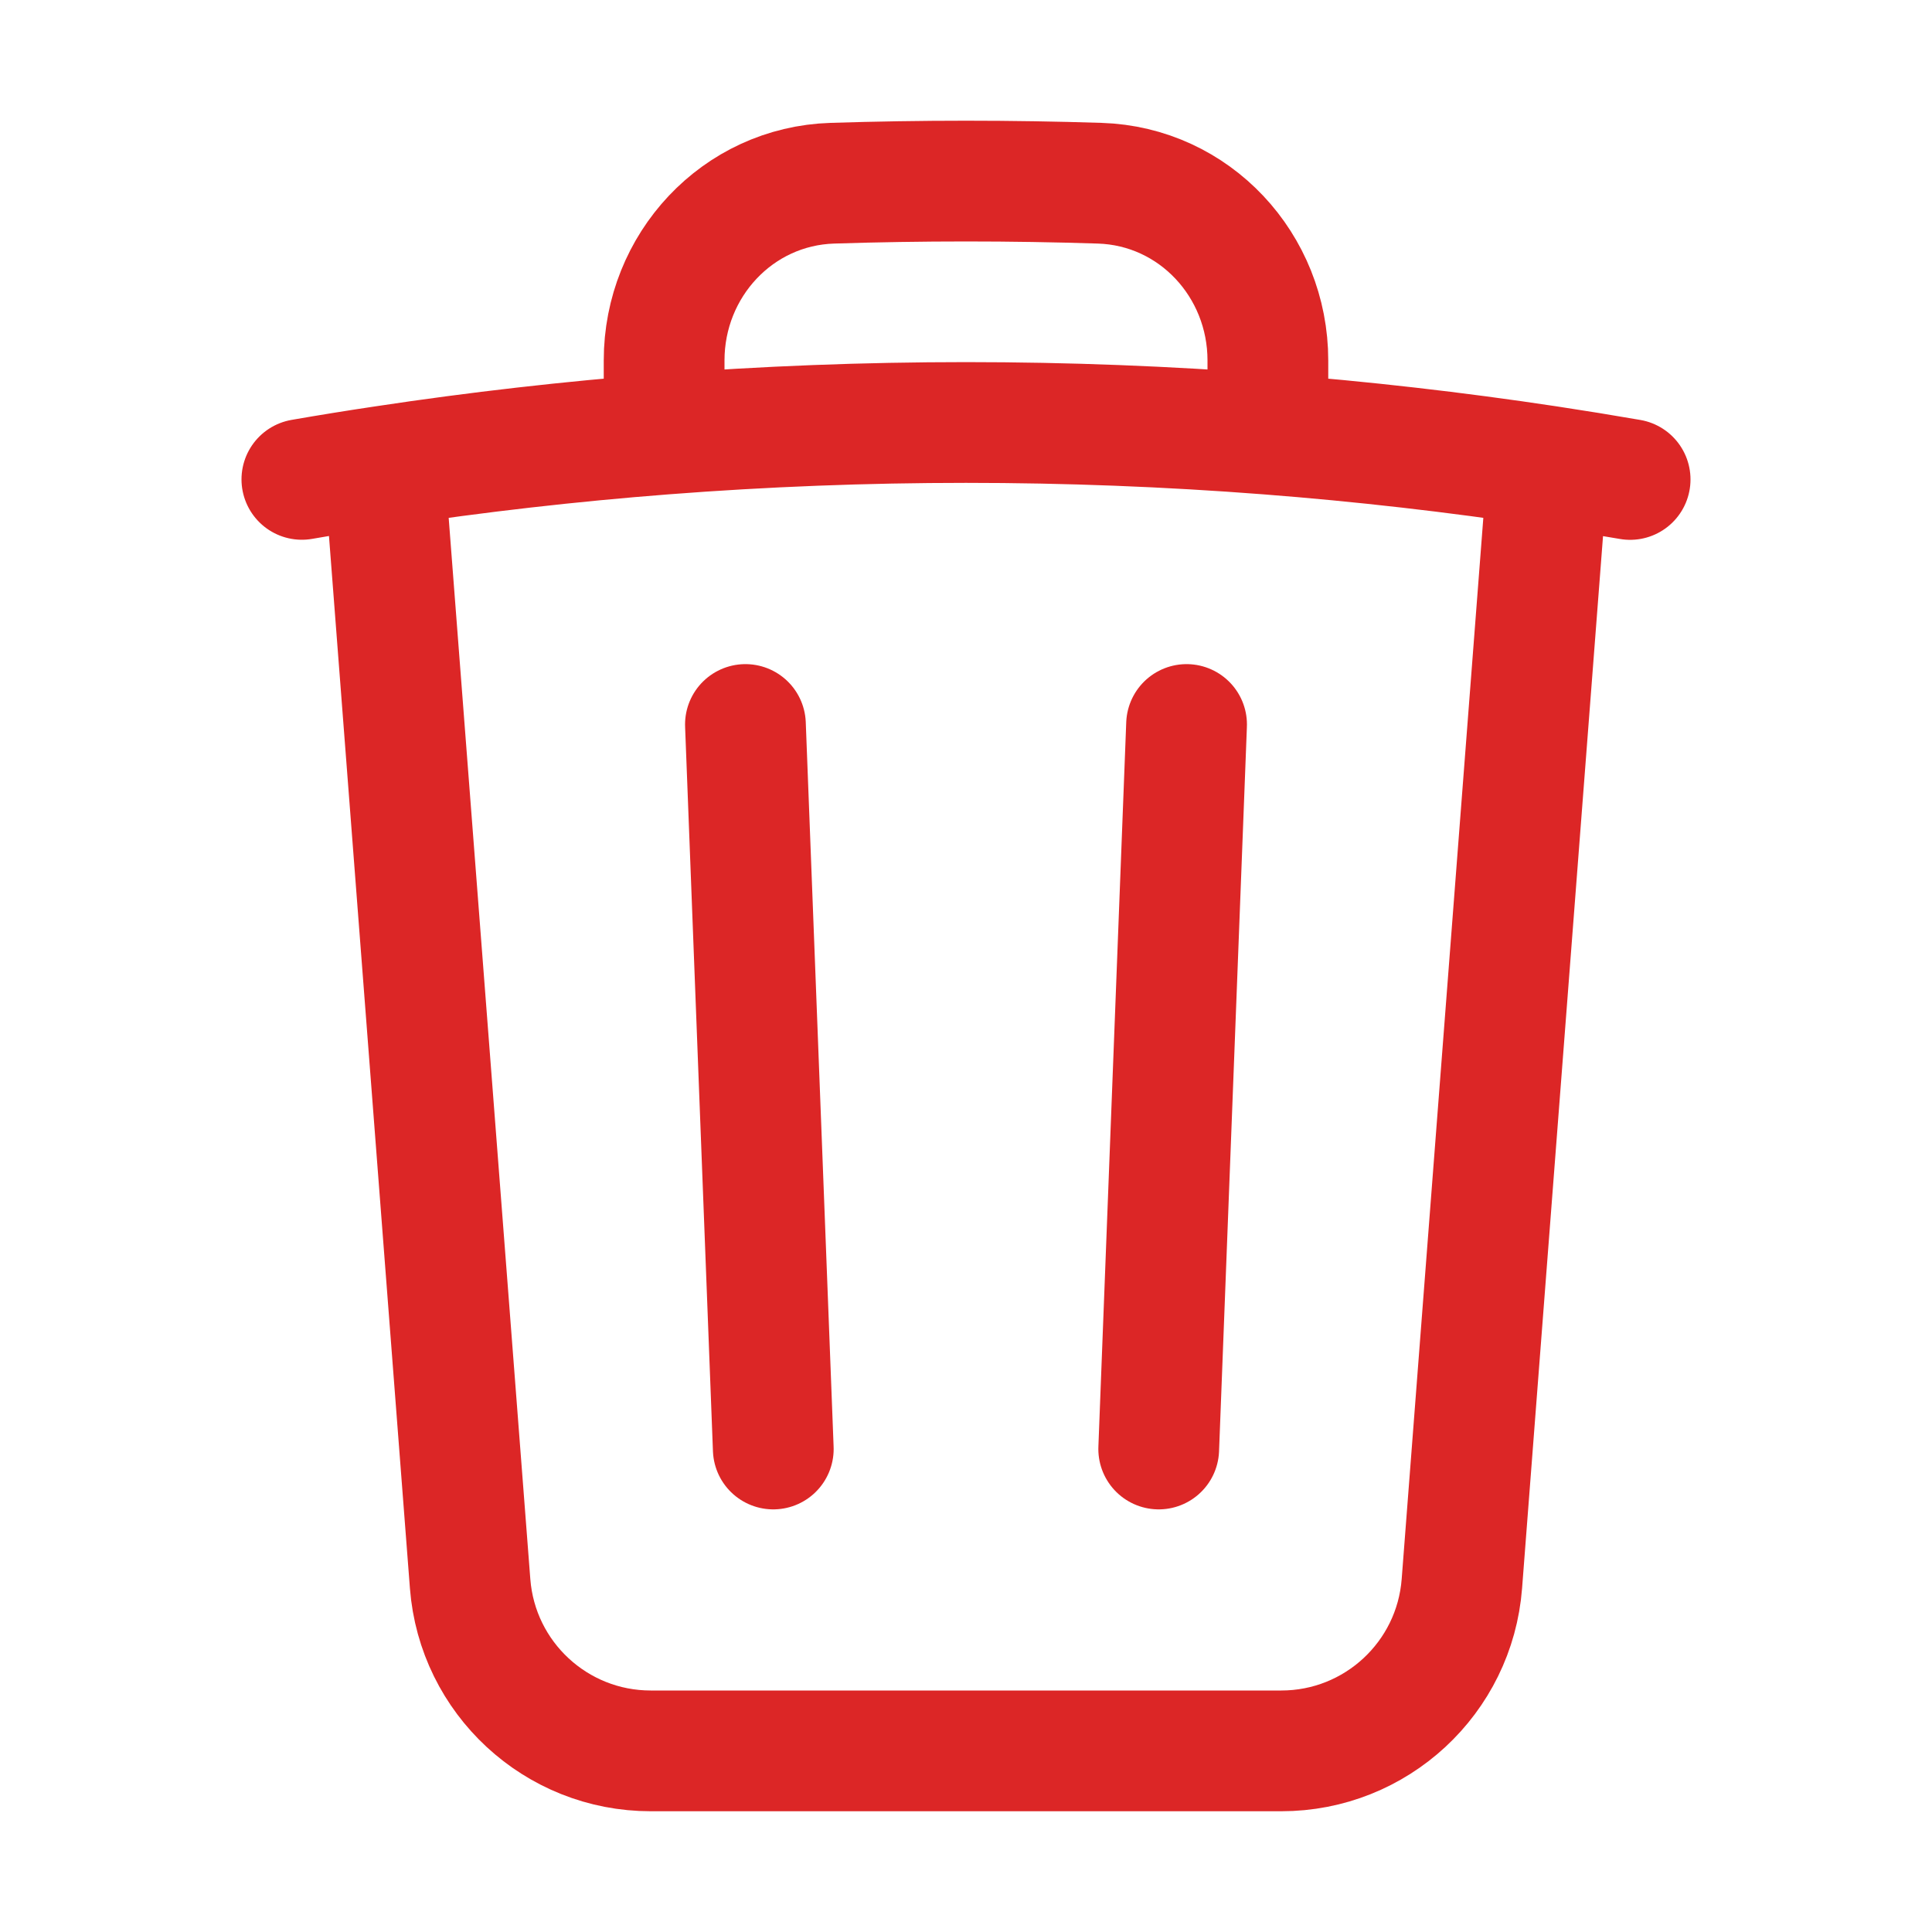
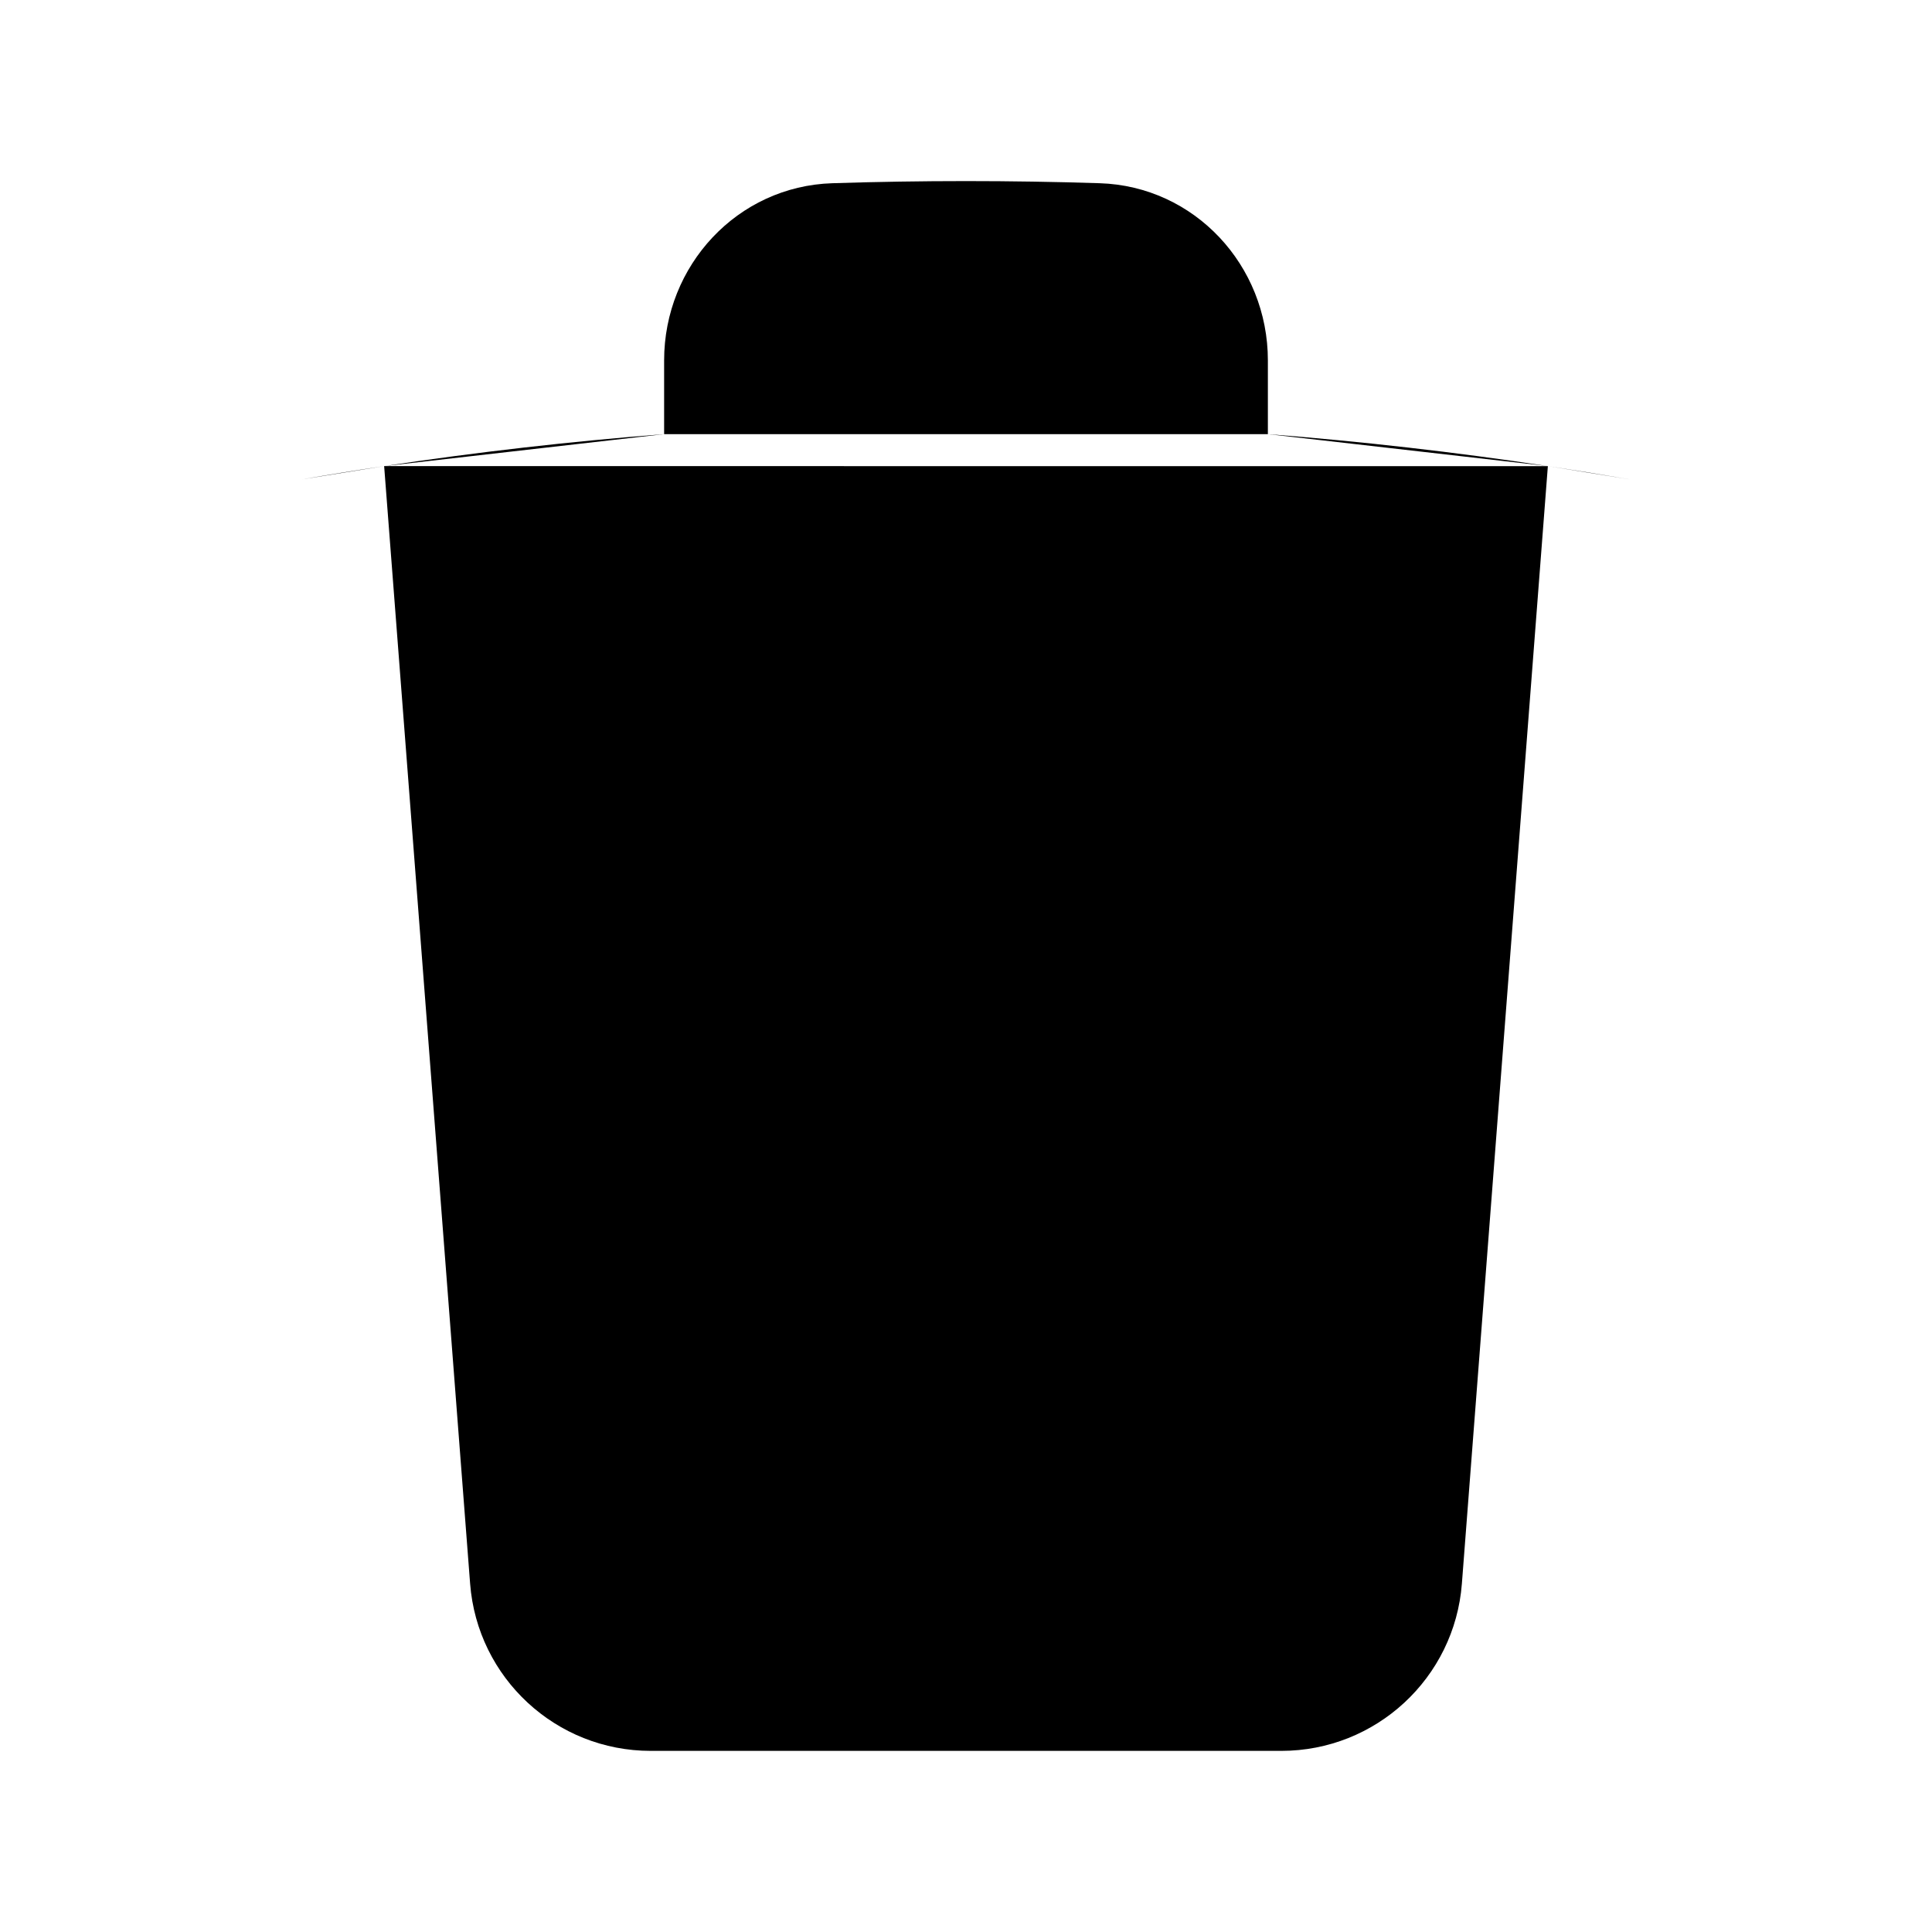
- <svg xmlns="http://www.w3.org/2000/svg" fill="none" viewBox="0 0 24 24" stroke-width="1.5" stroke="#dc2626" class="size-6">
+ <svg xmlns="http://www.w3.org/2000/svg" fill="current" viewBox="0 0 24 24" stroke-width="1.5" stroke="current" class="size-6">
  <path stroke-linecap="round" stroke-linejoin="round" d="m14.74 9-.346 9m-4.788 0L9.26 9m9.968-3.21c.342.052.682.107 1.022.166m-1.022-.165L18.16 19.673a2.25 2.25 0 0 1-2.244 2.077H8.084a2.25 2.25 0 0 1-2.244-2.077L4.772 5.79m14.456 0a48.108 48.108 0 0 0-3.478-.397m-12 .562c.34-.059.68-.114 1.022-.165m0 0a48.11 48.11 0 0 1 3.478-.397m7.5 0v-.916c0-1.18-.91-2.164-2.09-2.201a51.964 51.964 0 0 0-3.32 0c-1.18.037-2.09 1.022-2.09 2.201v.916m7.5 0a48.667 48.667 0 0 0-7.5 0" />
</svg>
